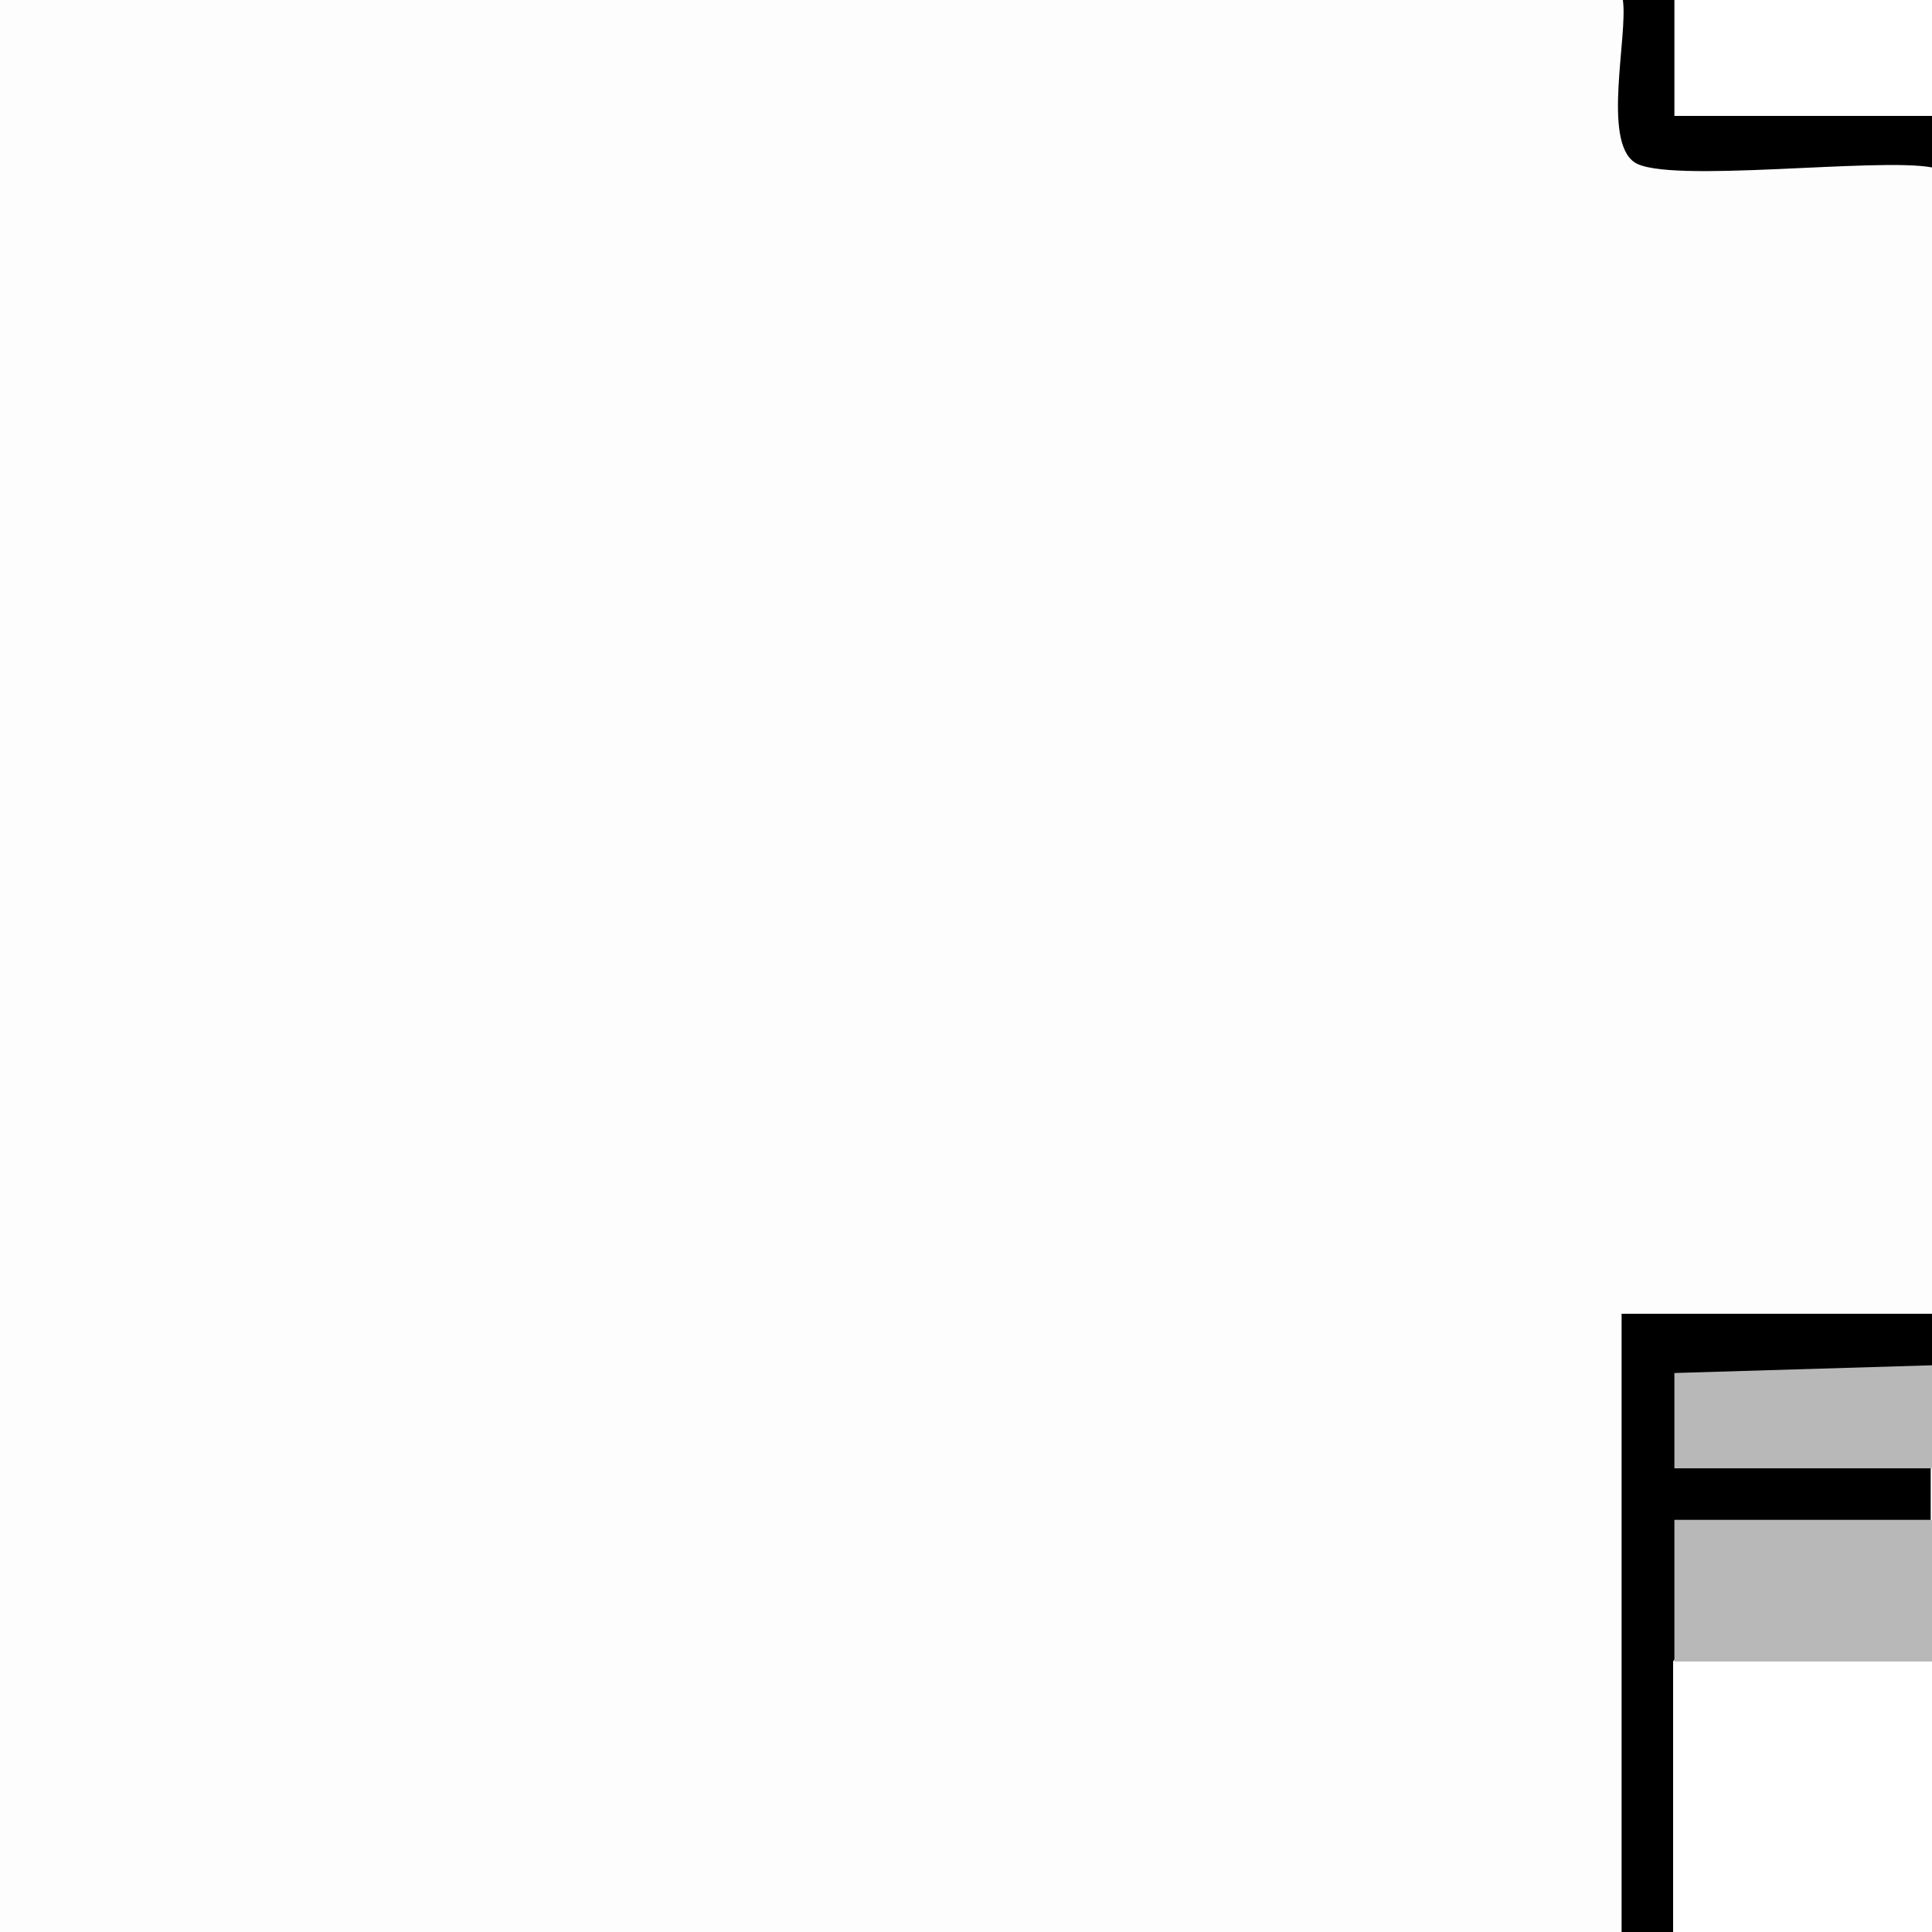
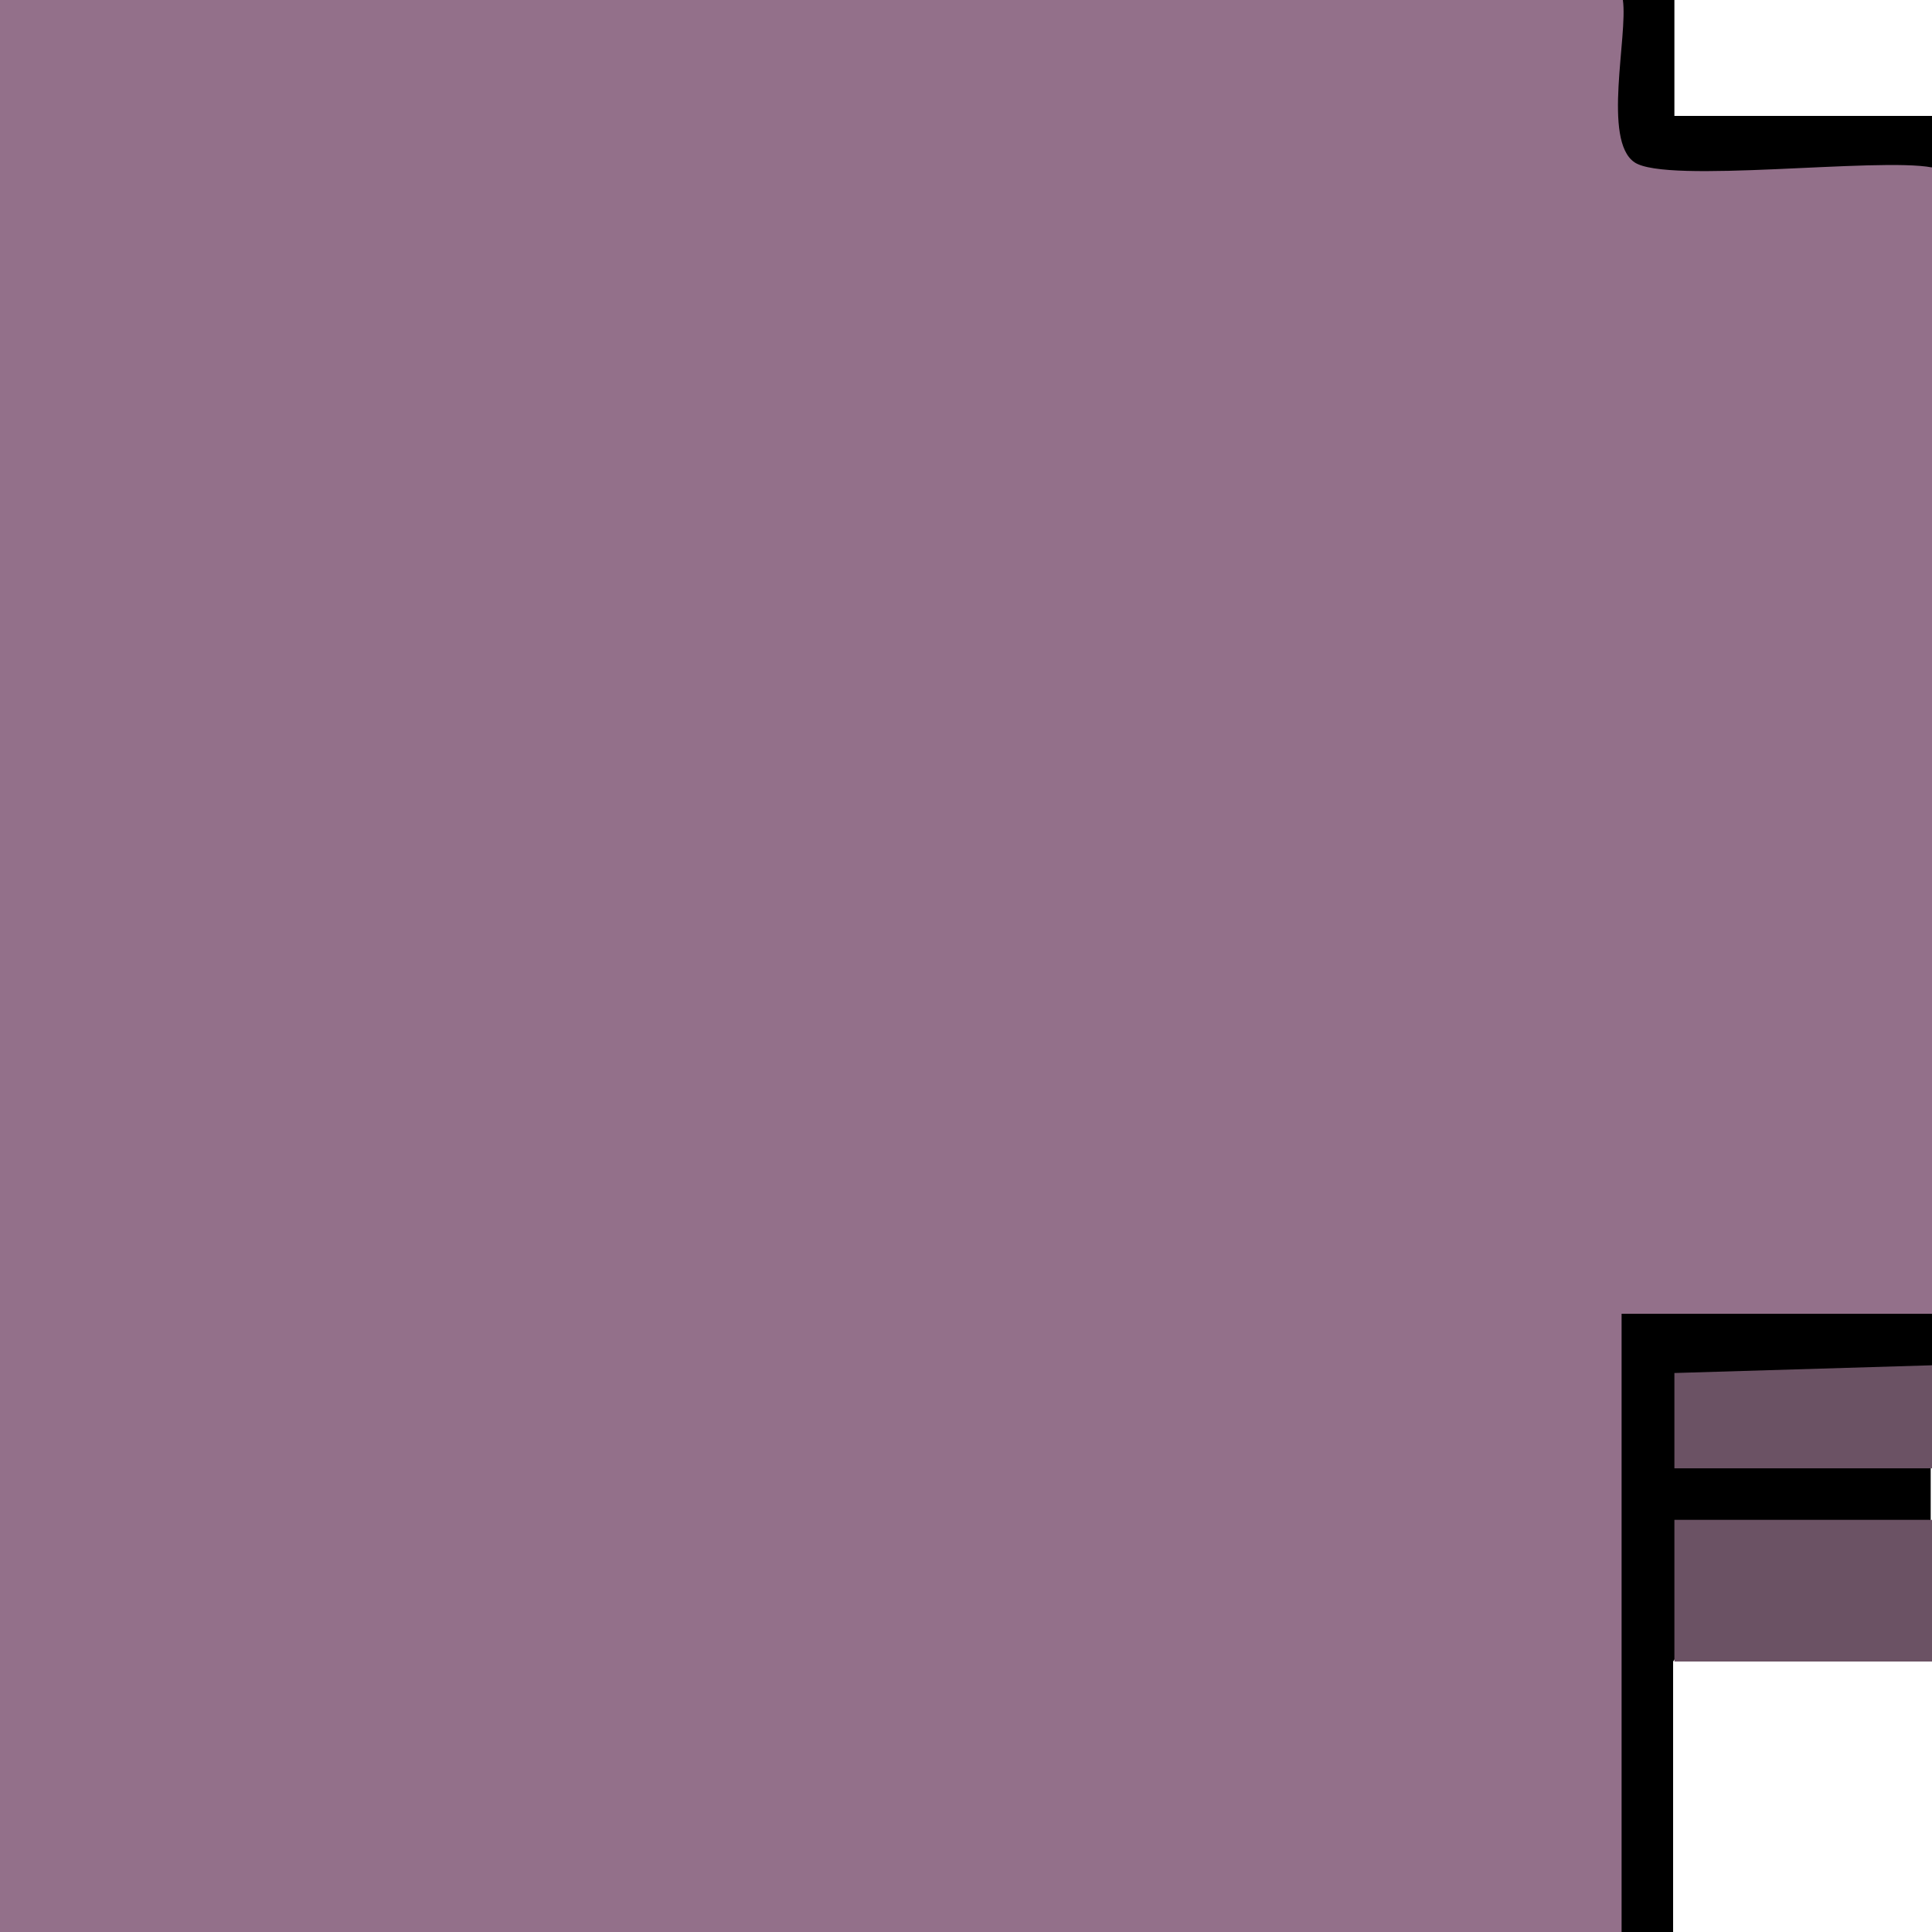
<svg xmlns="http://www.w3.org/2000/svg" id="Layer_1" width="150" height="150" version="1.1" viewBox="0 0 150 150">
-   <defs>
-     <style> .st0 { fill: #b8b8b8; } .st1 { fill: #fdfdfd; } </style>
-   </defs>
-   <polygon class="st1" points="126 0 128 1.1 128.2 11.1 148.8 10.9 150 13 150 102 149.1 104 128.1 104 128 148.8 126 150 0 150 0 0 126 0" />
+   <polygon fill="#93708a" points="126 0 128 1.1 128.2 11.1 148.8 10.9 150 13 150 102 149.1 104 128.1 104 128 148.8 126 150 0 150 0 0 126 0" />
  <path d="M150,102v4l-1.1,2-16.8.5c-.2,0-.4,3.2.3,3.5h16.1l1.4,2v4l-1.1,2h-16.8c.4,3.5-.3,6.5-2.1,9v21h-4v-48h24.1Z" />
-   <path class="st0" d="M150,118v11h-20v-11h20Z" />
-   <polygon class="st0" points="150 106 150 114 130 114 130 106.6 150 106" />
+   <path fill="#6b5264" d="M150,118v11h-20v-11h20Z" />
+   <polygon fill="#6b5264" points="150 106 150 114 130 114 130 106.6 150 106" />
  <path d="M130,0v9h20v4c-4.2-.8-20.6,1.3-23.1-.4s-.5-9.8-.9-12.6h4Z" />
</svg>
